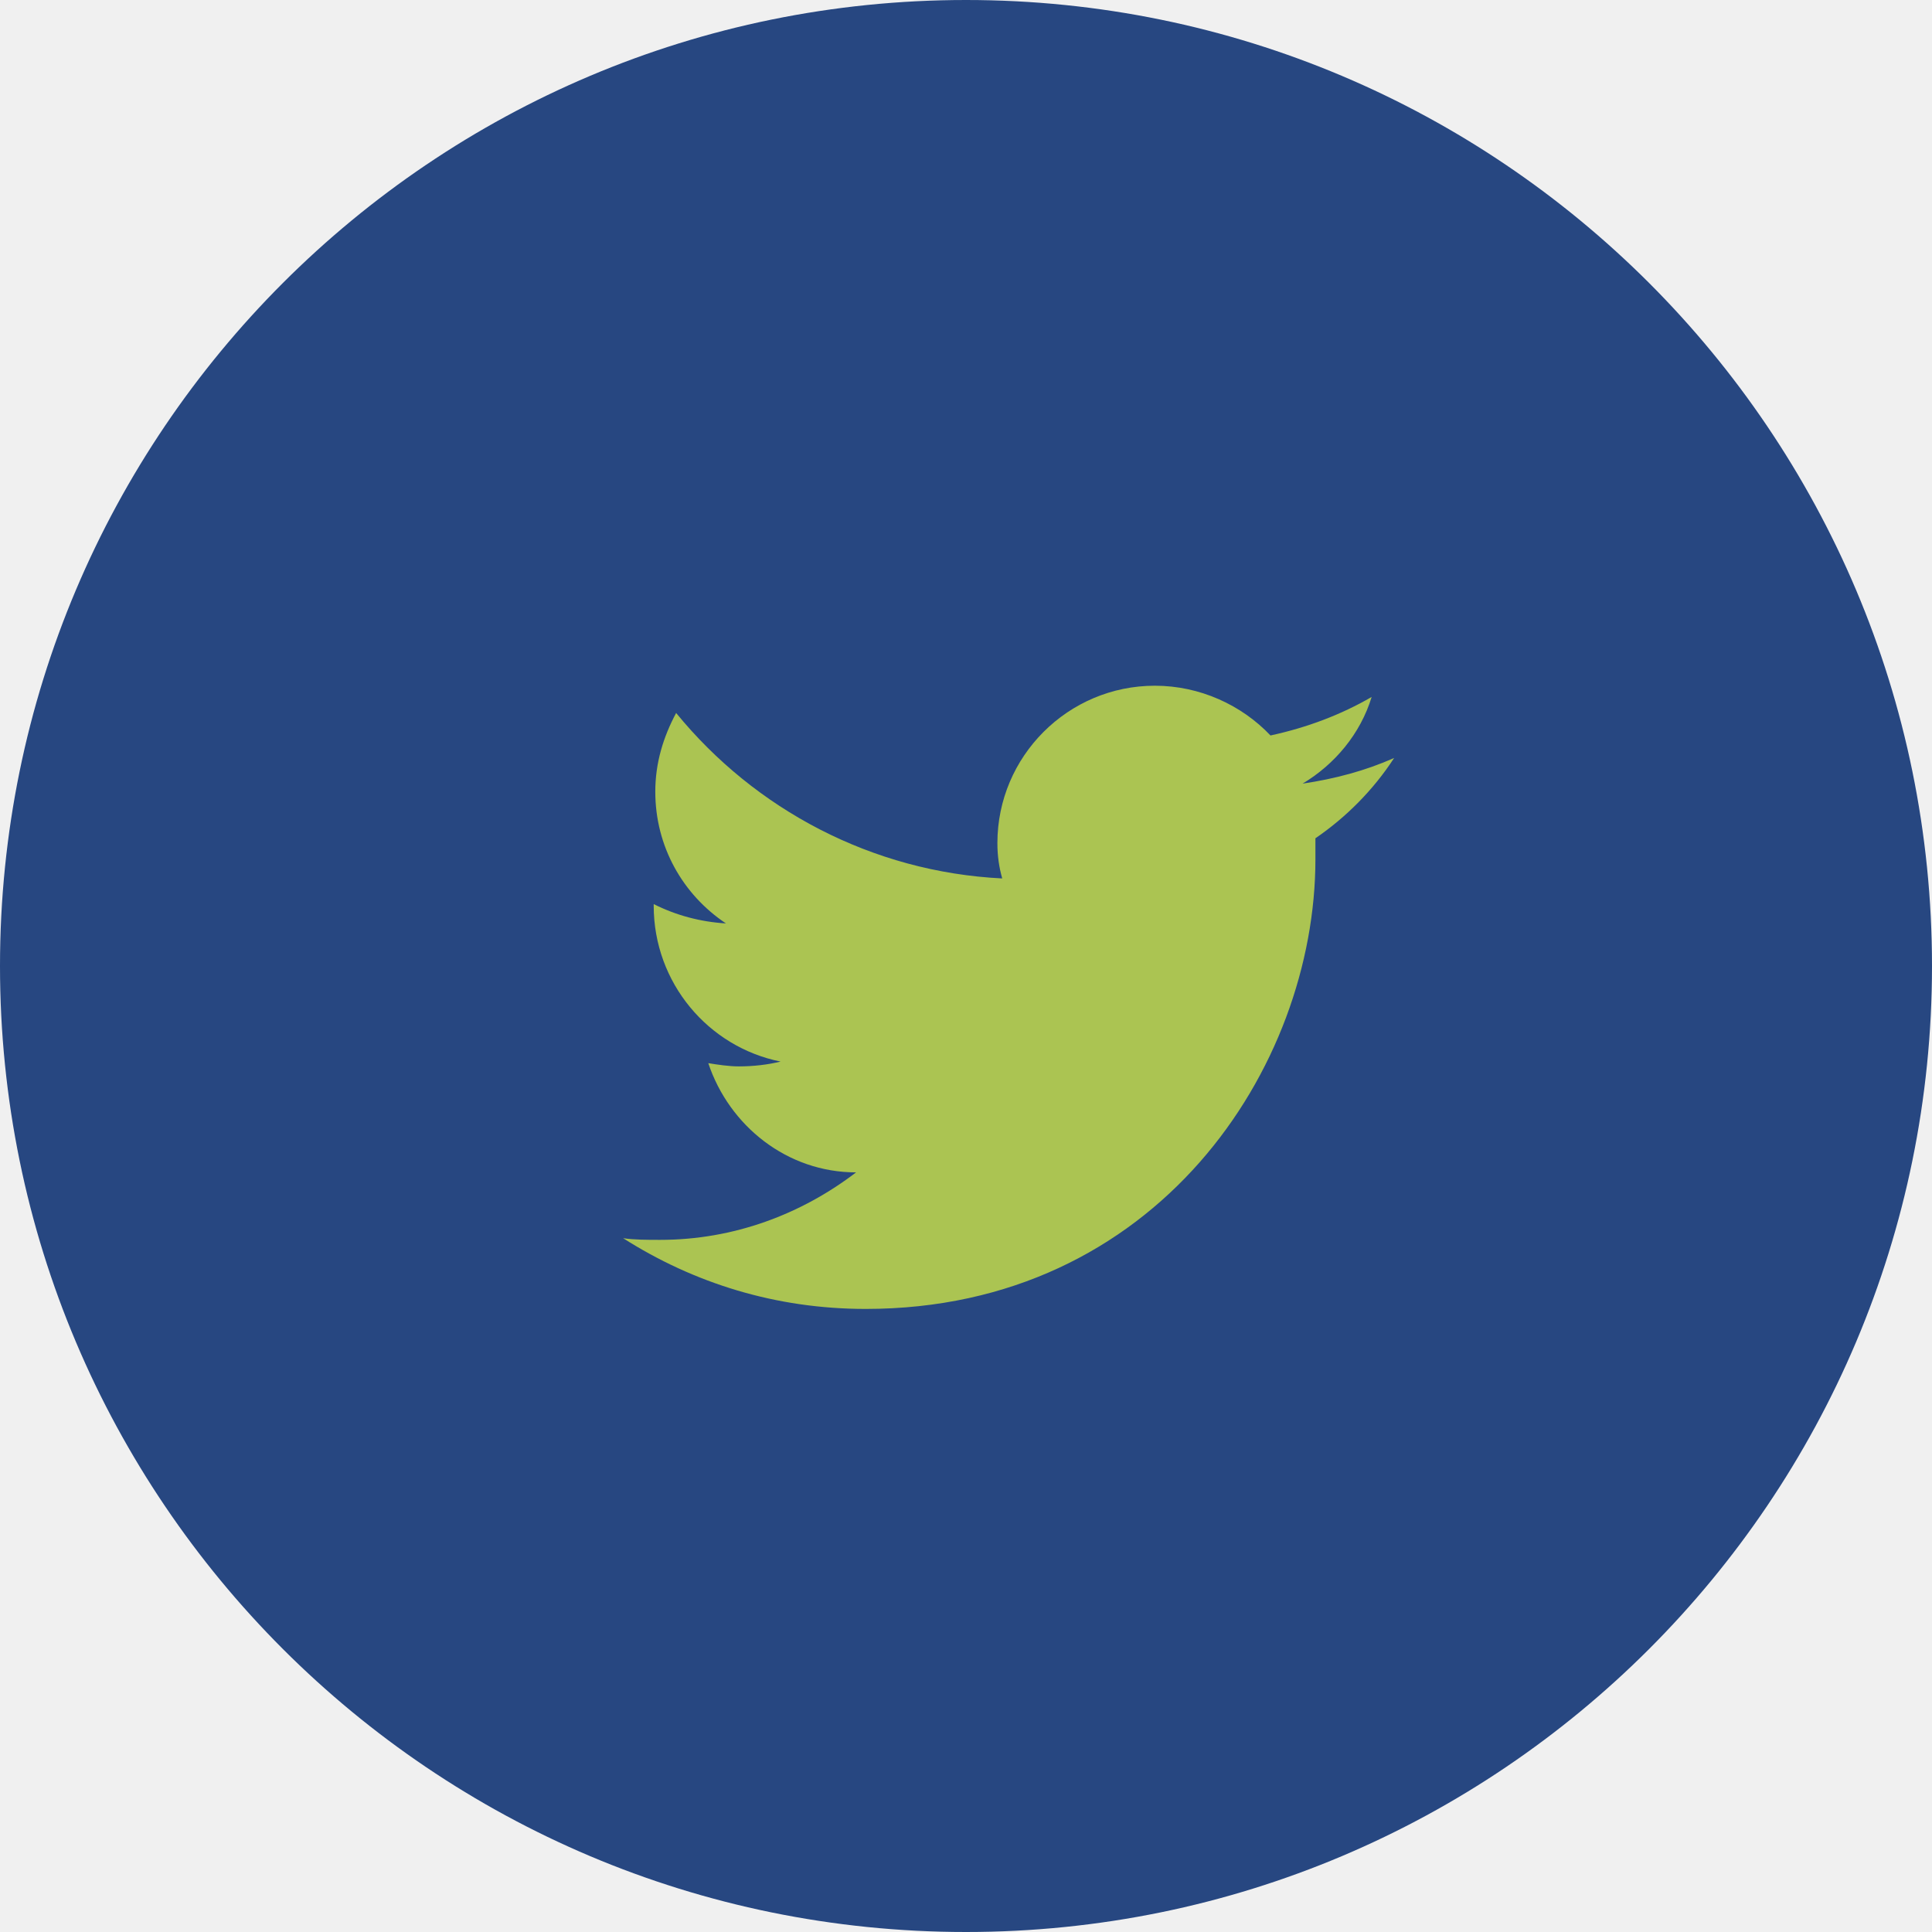
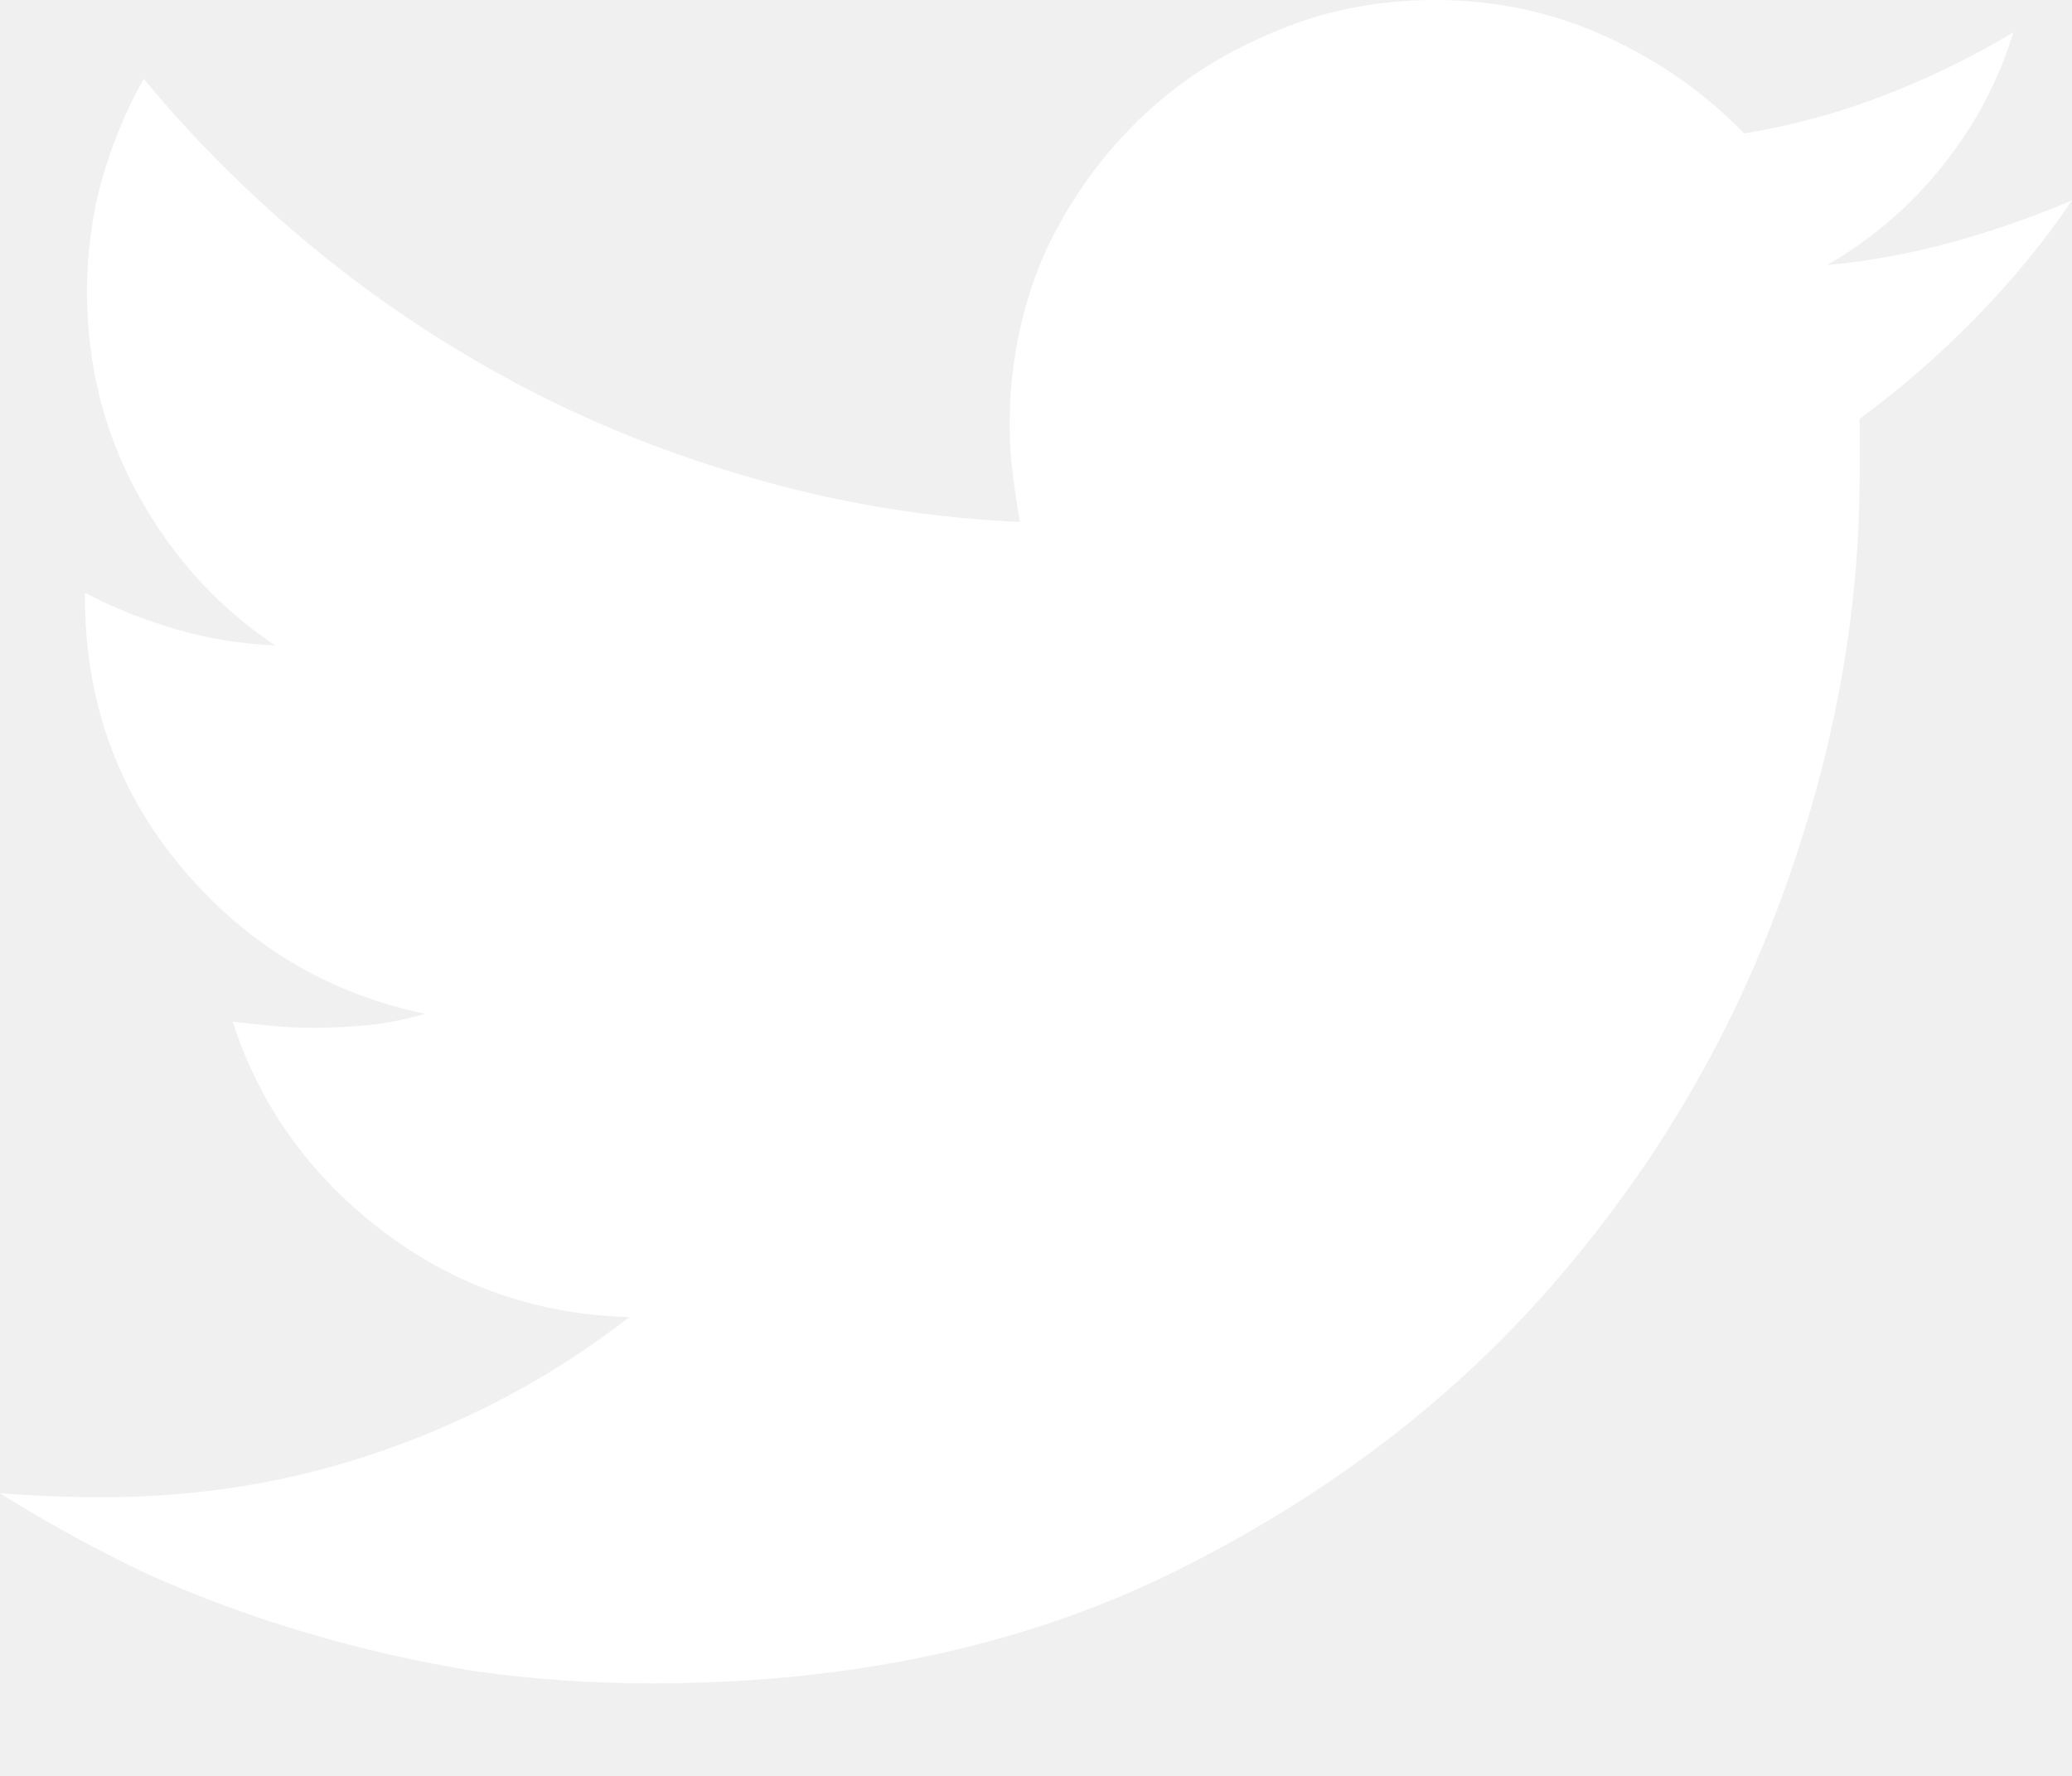
- <svg xmlns="http://www.w3.org/2000/svg" width="28" height="28" viewBox="0 0 28 28" fill="none">
-   <circle cx="14" cy="14" r="14" fill="#274781" />
-   <path d="M20.205 10.985C19.786 11.171 19.344 11.288 18.878 11.357C19.344 11.078 19.716 10.636 19.879 10.101C19.437 10.357 18.948 10.543 18.413 10.659C17.994 10.217 17.388 9.938 16.737 9.938C15.479 9.938 14.455 10.962 14.455 12.219C14.455 12.405 14.479 12.568 14.525 12.731C12.639 12.638 10.94 11.73 9.799 10.333C9.613 10.682 9.497 11.055 9.497 11.474C9.497 12.265 9.893 12.964 10.521 13.383C10.149 13.36 9.799 13.266 9.474 13.103V13.127C9.474 14.244 10.265 15.175 11.313 15.385C11.126 15.431 10.917 15.455 10.707 15.455C10.568 15.455 10.405 15.431 10.265 15.408C10.568 16.316 11.406 16.991 12.407 16.991C11.615 17.596 10.637 17.969 9.567 17.969C9.38 17.969 9.194 17.969 9.031 17.945C10.056 18.597 11.243 18.97 12.546 18.97C16.76 18.97 19.064 15.478 19.064 12.452C19.064 12.358 19.064 12.242 19.064 12.149C19.507 11.846 19.902 11.451 20.205 10.985Z" fill="#ABC452" />
+ <svg xmlns="http://www.w3.org/2000/svg" width="14" height="12" viewBox="0 0 14 12" fill="none">
+   <path d="M12.565 2.83C12.565 2.894 12.565 2.958 12.565 3.021C12.565 3.085 12.565 3.149 12.565 3.213C12.565 4.161 12.387 5.118 12.031 6.084C11.676 7.05 11.154 7.925 10.466 8.709C9.778 9.493 8.923 10.135 7.902 10.637C6.891 11.129 5.724 11.375 4.402 11.375C4.001 11.375 3.605 11.348 3.213 11.293C2.821 11.229 2.44 11.143 2.071 11.033C1.702 10.924 1.344 10.792 0.998 10.637C0.652 10.473 0.319 10.29 0 10.09C0.118 10.099 0.235 10.106 0.349 10.11C0.463 10.115 0.579 10.117 0.697 10.117C1.363 10.117 1.998 10.01 2.604 9.796C3.211 9.582 3.76 9.283 4.252 8.9C3.623 8.882 3.065 8.686 2.577 8.312C2.09 7.939 1.755 7.469 1.572 6.904C1.663 6.913 1.752 6.923 1.839 6.932C1.925 6.941 2.019 6.945 2.119 6.945C2.247 6.945 2.374 6.938 2.502 6.925C2.63 6.911 2.753 6.886 2.871 6.85C2.215 6.713 1.668 6.385 1.23 5.865C0.793 5.346 0.574 4.735 0.574 4.033V4.006C0.766 4.106 0.971 4.188 1.189 4.252C1.408 4.316 1.632 4.352 1.859 4.361C1.477 4.106 1.169 3.769 0.937 3.35C0.704 2.93 0.588 2.47 0.588 1.969C0.588 1.704 0.622 1.452 0.69 1.21C0.759 0.968 0.852 0.743 0.971 0.533C1.326 0.962 1.723 1.354 2.16 1.709C2.598 2.064 3.067 2.372 3.568 2.632C4.07 2.892 4.603 3.099 5.168 3.254C5.724 3.409 6.298 3.5 6.891 3.527C6.872 3.418 6.856 3.309 6.843 3.199C6.829 3.09 6.822 2.98 6.822 2.871C6.822 2.479 6.895 2.105 7.041 1.75C7.196 1.404 7.403 1.101 7.663 0.841C7.923 0.581 8.226 0.378 8.572 0.232C8.919 0.077 9.292 0 9.693 0C10.104 0 10.489 0.082 10.849 0.246C11.209 0.41 11.521 0.629 11.785 0.902C12.113 0.848 12.43 0.761 12.735 0.643C13.041 0.524 13.33 0.383 13.604 0.219C13.503 0.547 13.344 0.848 13.125 1.121C12.906 1.395 12.646 1.618 12.346 1.791C12.637 1.764 12.922 1.711 13.2 1.634C13.478 1.556 13.745 1.463 14 1.354C13.809 1.636 13.59 1.903 13.344 2.153C13.098 2.404 12.838 2.63 12.565 2.83Z" fill="white" />
</svg>
